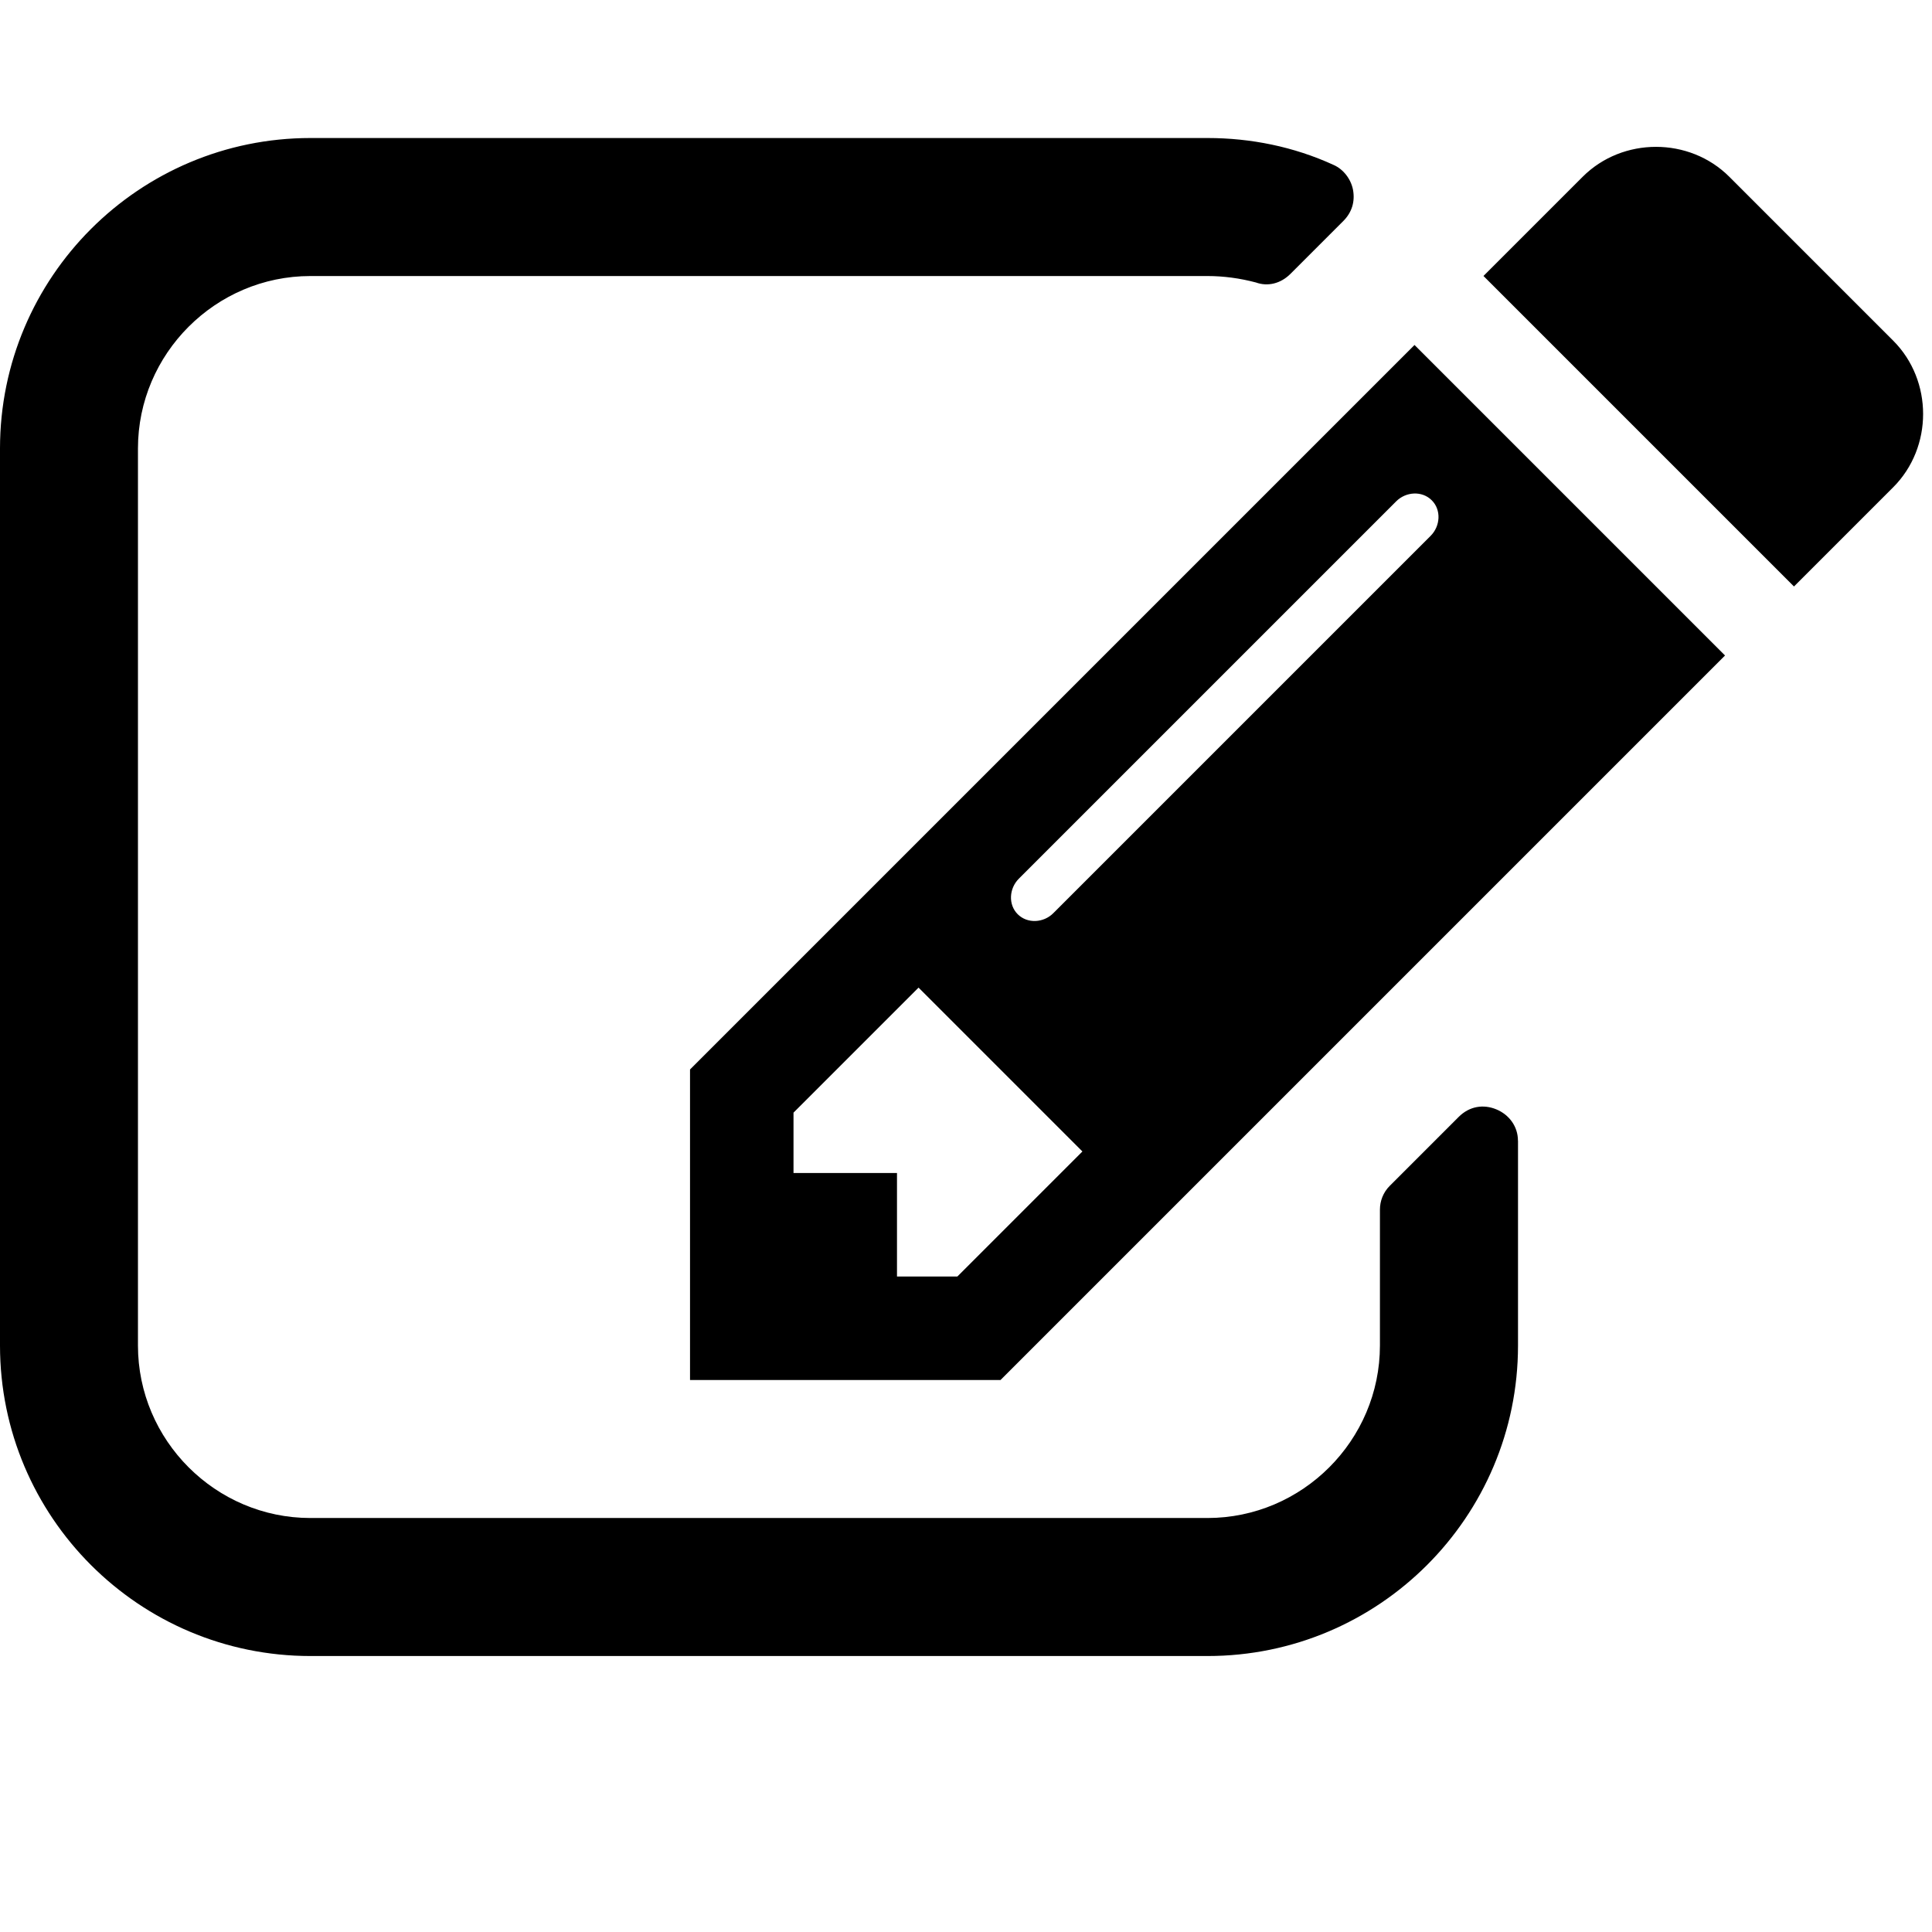
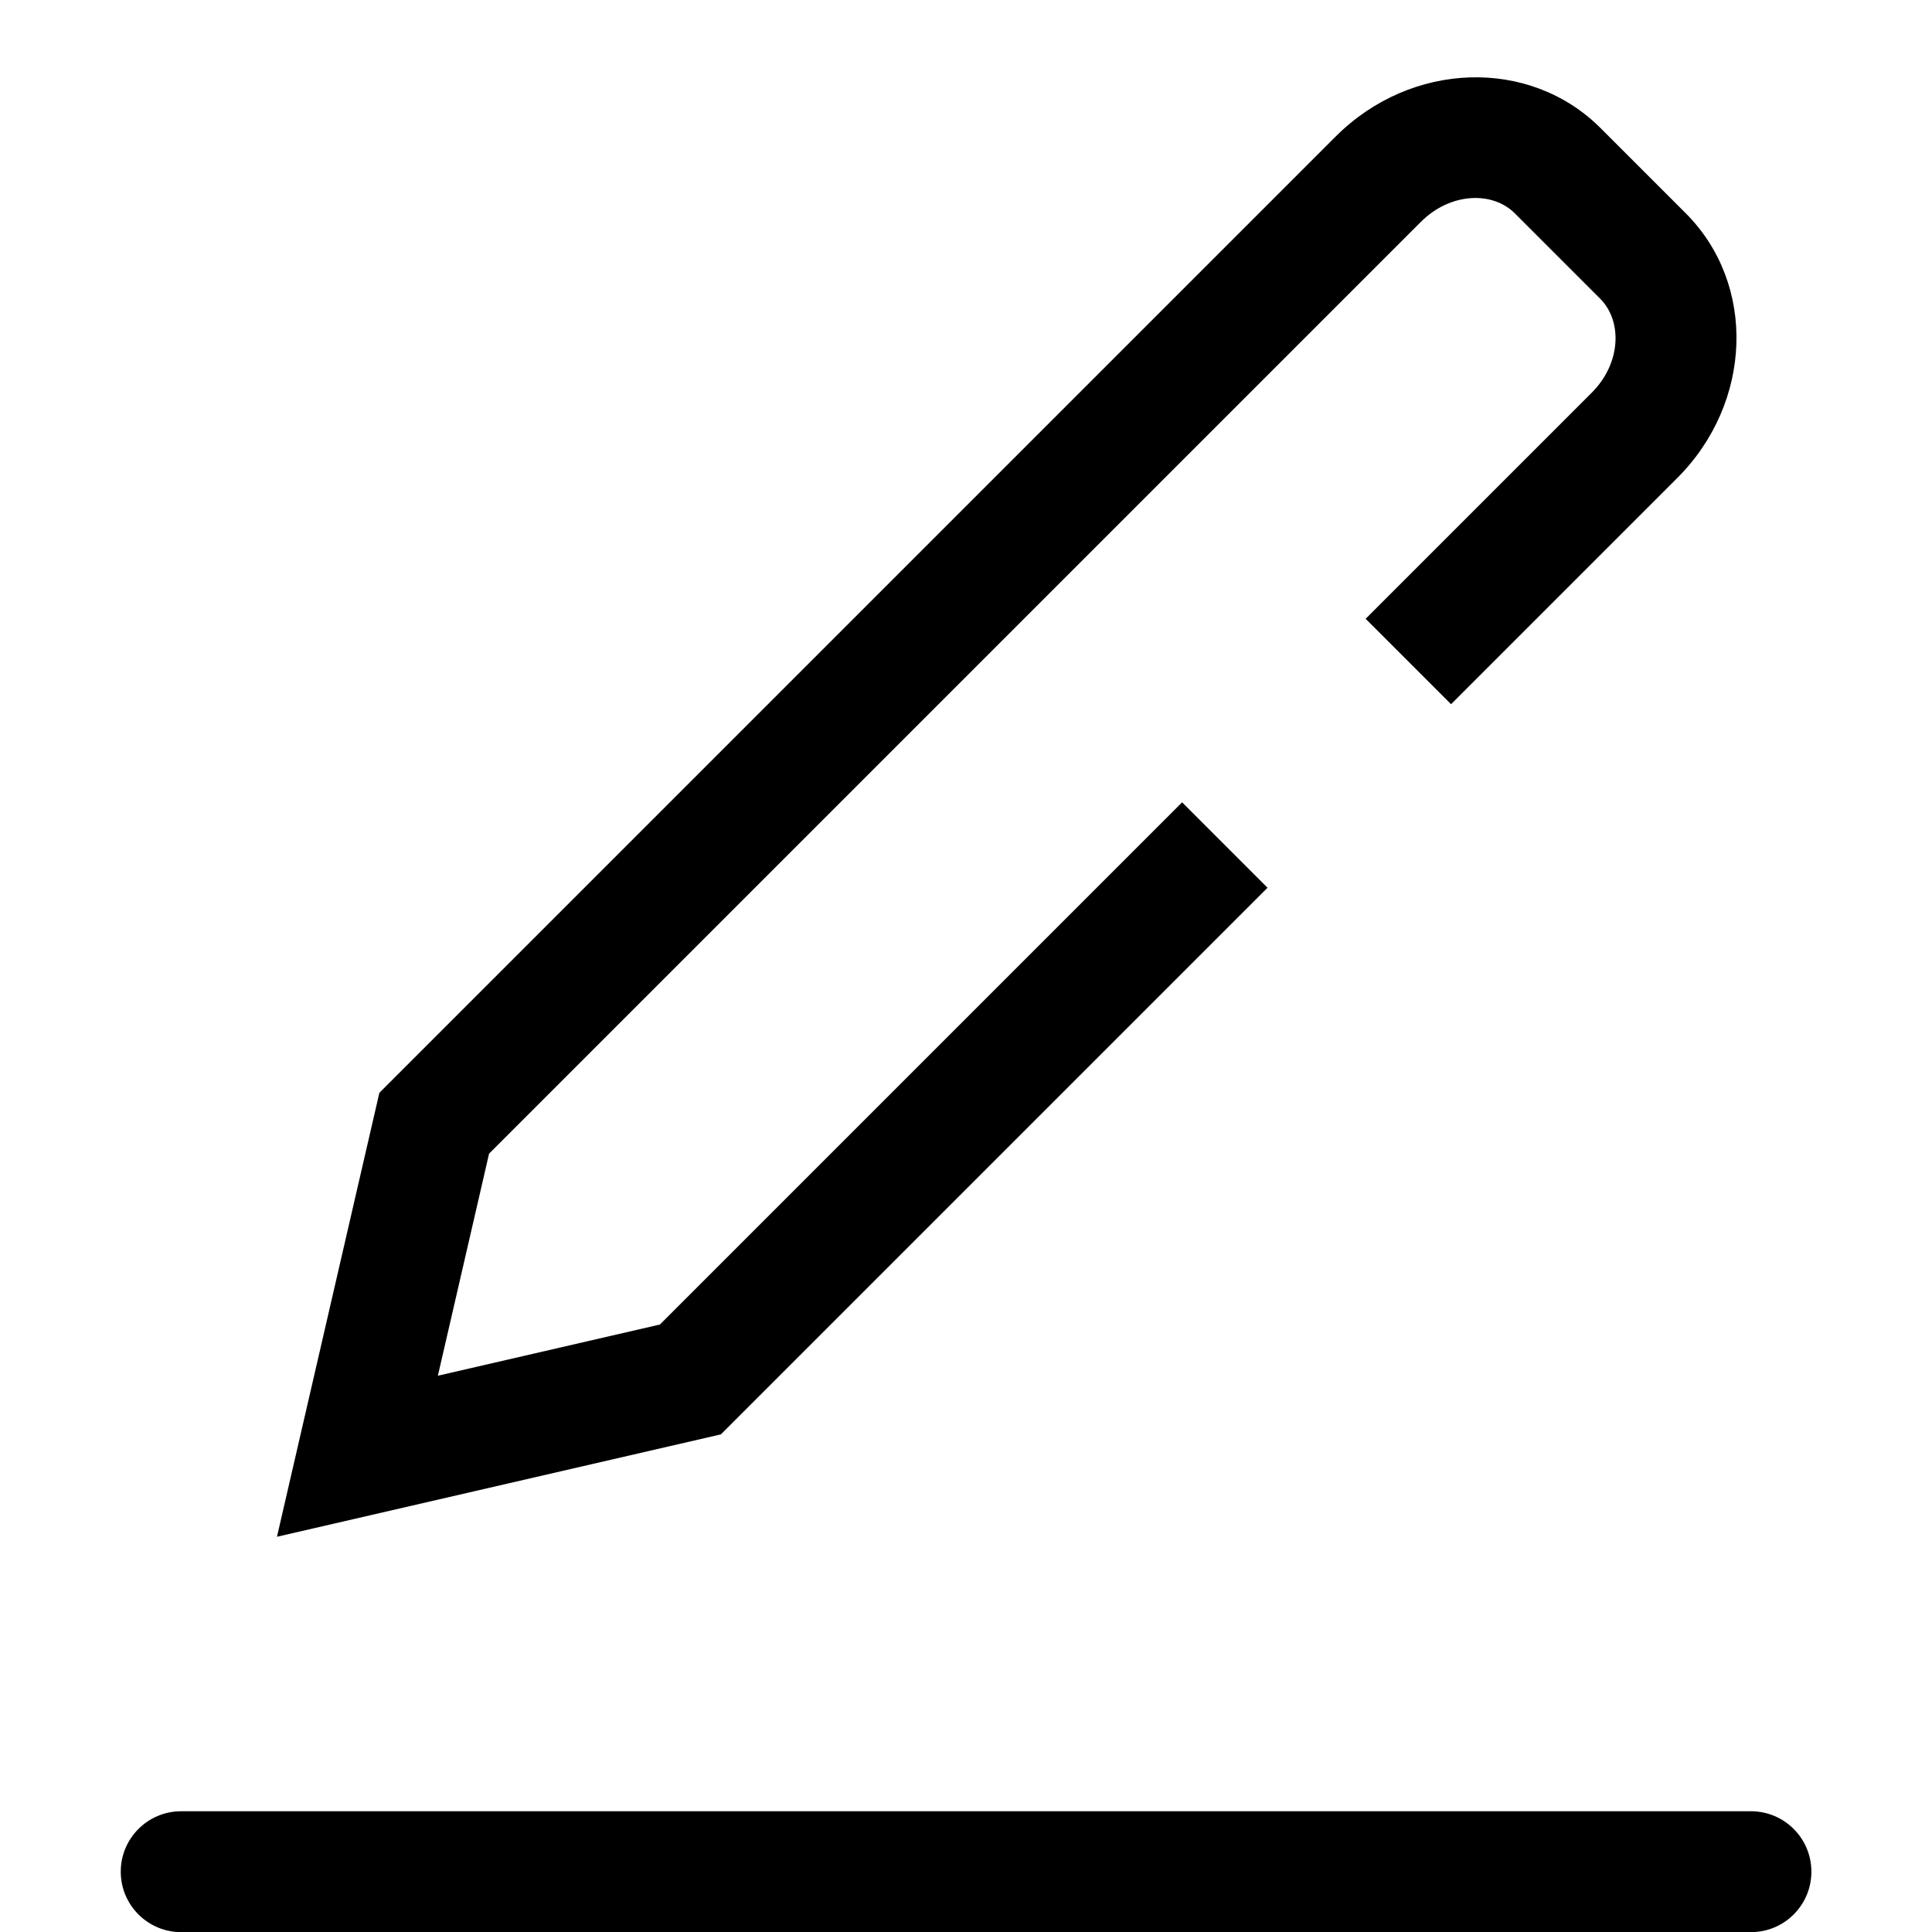
- <svg xmlns="http://www.w3.org/2000/svg" version="1.1" width="32" height="32" viewBox="0 0 32 32">
-   <path d="M15.857 21.143l2.071-2.071-2.714-2.714-2.071 2.071v1h1.714v1.714h1zM23.714 8.286c-0.161-0.161-0.429-0.143-0.589 0.018l-6.25 6.25c-0.161 0.161-0.179 0.429-0.018 0.589s0.429 0.143 0.589-0.018l6.25-6.25c0.161-0.161 0.179-0.429 0.018-0.589zM25.143 18.893v3.393c0 2.839-2.304 5.143-5.143 5.143h-14.857c-2.839 0-5.143-2.304-5.143-5.143v-14.857c0-2.839 2.304-5.143 5.143-5.143h14.857c0.714 0 1.429 0.143 2.089 0.446 0.161 0.071 0.286 0.232 0.321 0.411 0.036 0.196-0.018 0.375-0.161 0.518l-0.875 0.875c-0.161 0.161-0.375 0.214-0.571 0.143-0.268-0.071-0.536-0.107-0.804-0.107h-14.857c-1.571 0-2.857 1.286-2.857 2.857v14.857c0 1.571 1.286 2.857 2.857 2.857h14.857c1.571 0 2.857-1.286 2.857-2.857v-2.25c0-0.143 0.054-0.286 0.161-0.393l1.143-1.143c0.179-0.179 0.411-0.214 0.625-0.125s0.357 0.286 0.357 0.518zM23.429 5.714l5.143 5.143-12 12h-5.143v-5.143zM31.357 8.071l-1.643 1.643-5.143-5.143 1.643-1.643c0.661-0.661 1.768-0.661 2.429 0l2.714 2.714c0.661 0.661 0.661 1.768 0 2.429z" />
+ <svg xmlns="http://www.w3.org/2000/svg" version="1.1" width="14" height="14" viewBox="0 0 14 14">
+   <path d="M1.313 13.125h11.375c0.242 0 0.438 0.196 0.438 0.438s-0.196 0.438-0.438 0.438h-11.375c-0.242 0-0.438-0.196-0.438-0.438s0.196-0.438 0.438-0.438z" />
+   <path d="M10.515 5.103l-0.619-0.619 1.638-1.638c0.214-0.214 0.223-0.519 0.062-0.681l-0.619-0.619c-0.162-0.162-0.467-0.152-0.681 0.062l-6.752 6.752-0.371 1.609 1.609-0.371 3.784-3.784 0.619 0.619-3.961 3.961-3.217 0.742 0.742-3.217 6.93-6.93c0.547-0.547 1.405-0.574 1.918-0.062l0.619 0.619c0.513 0.513 0.485 1.371-0.062 1.918l-1.638 1.638z" />
</svg>
